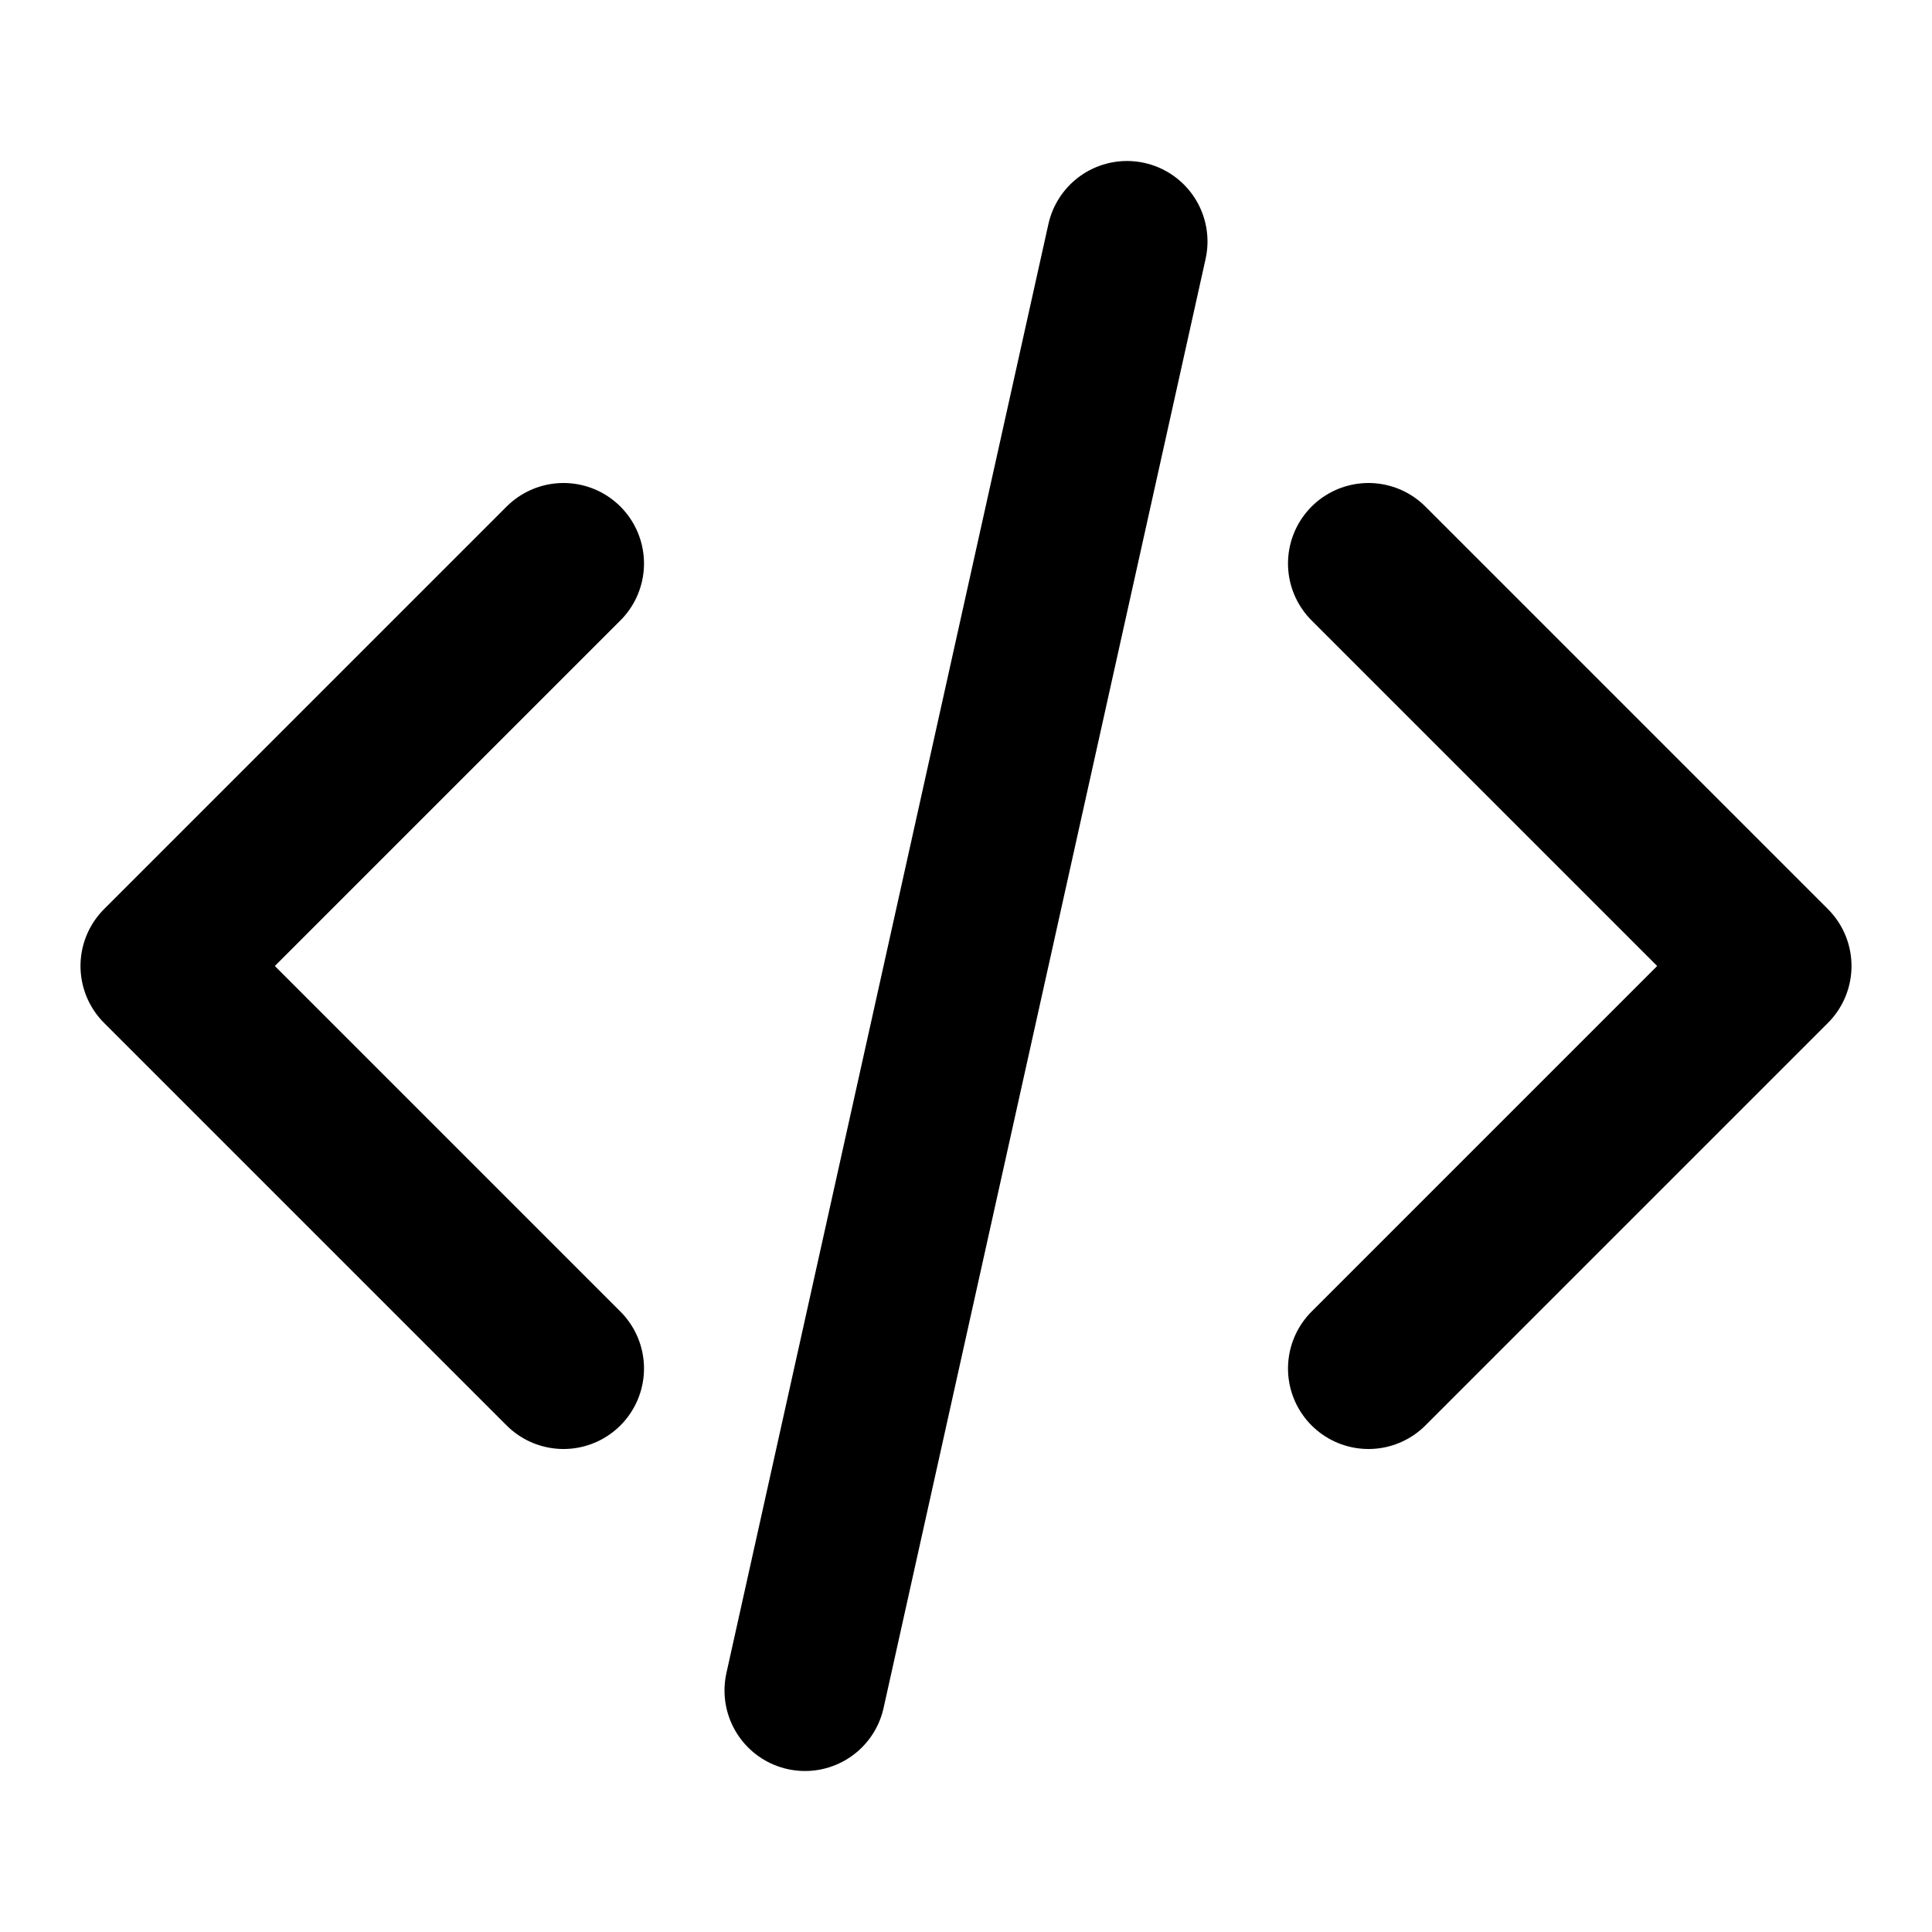
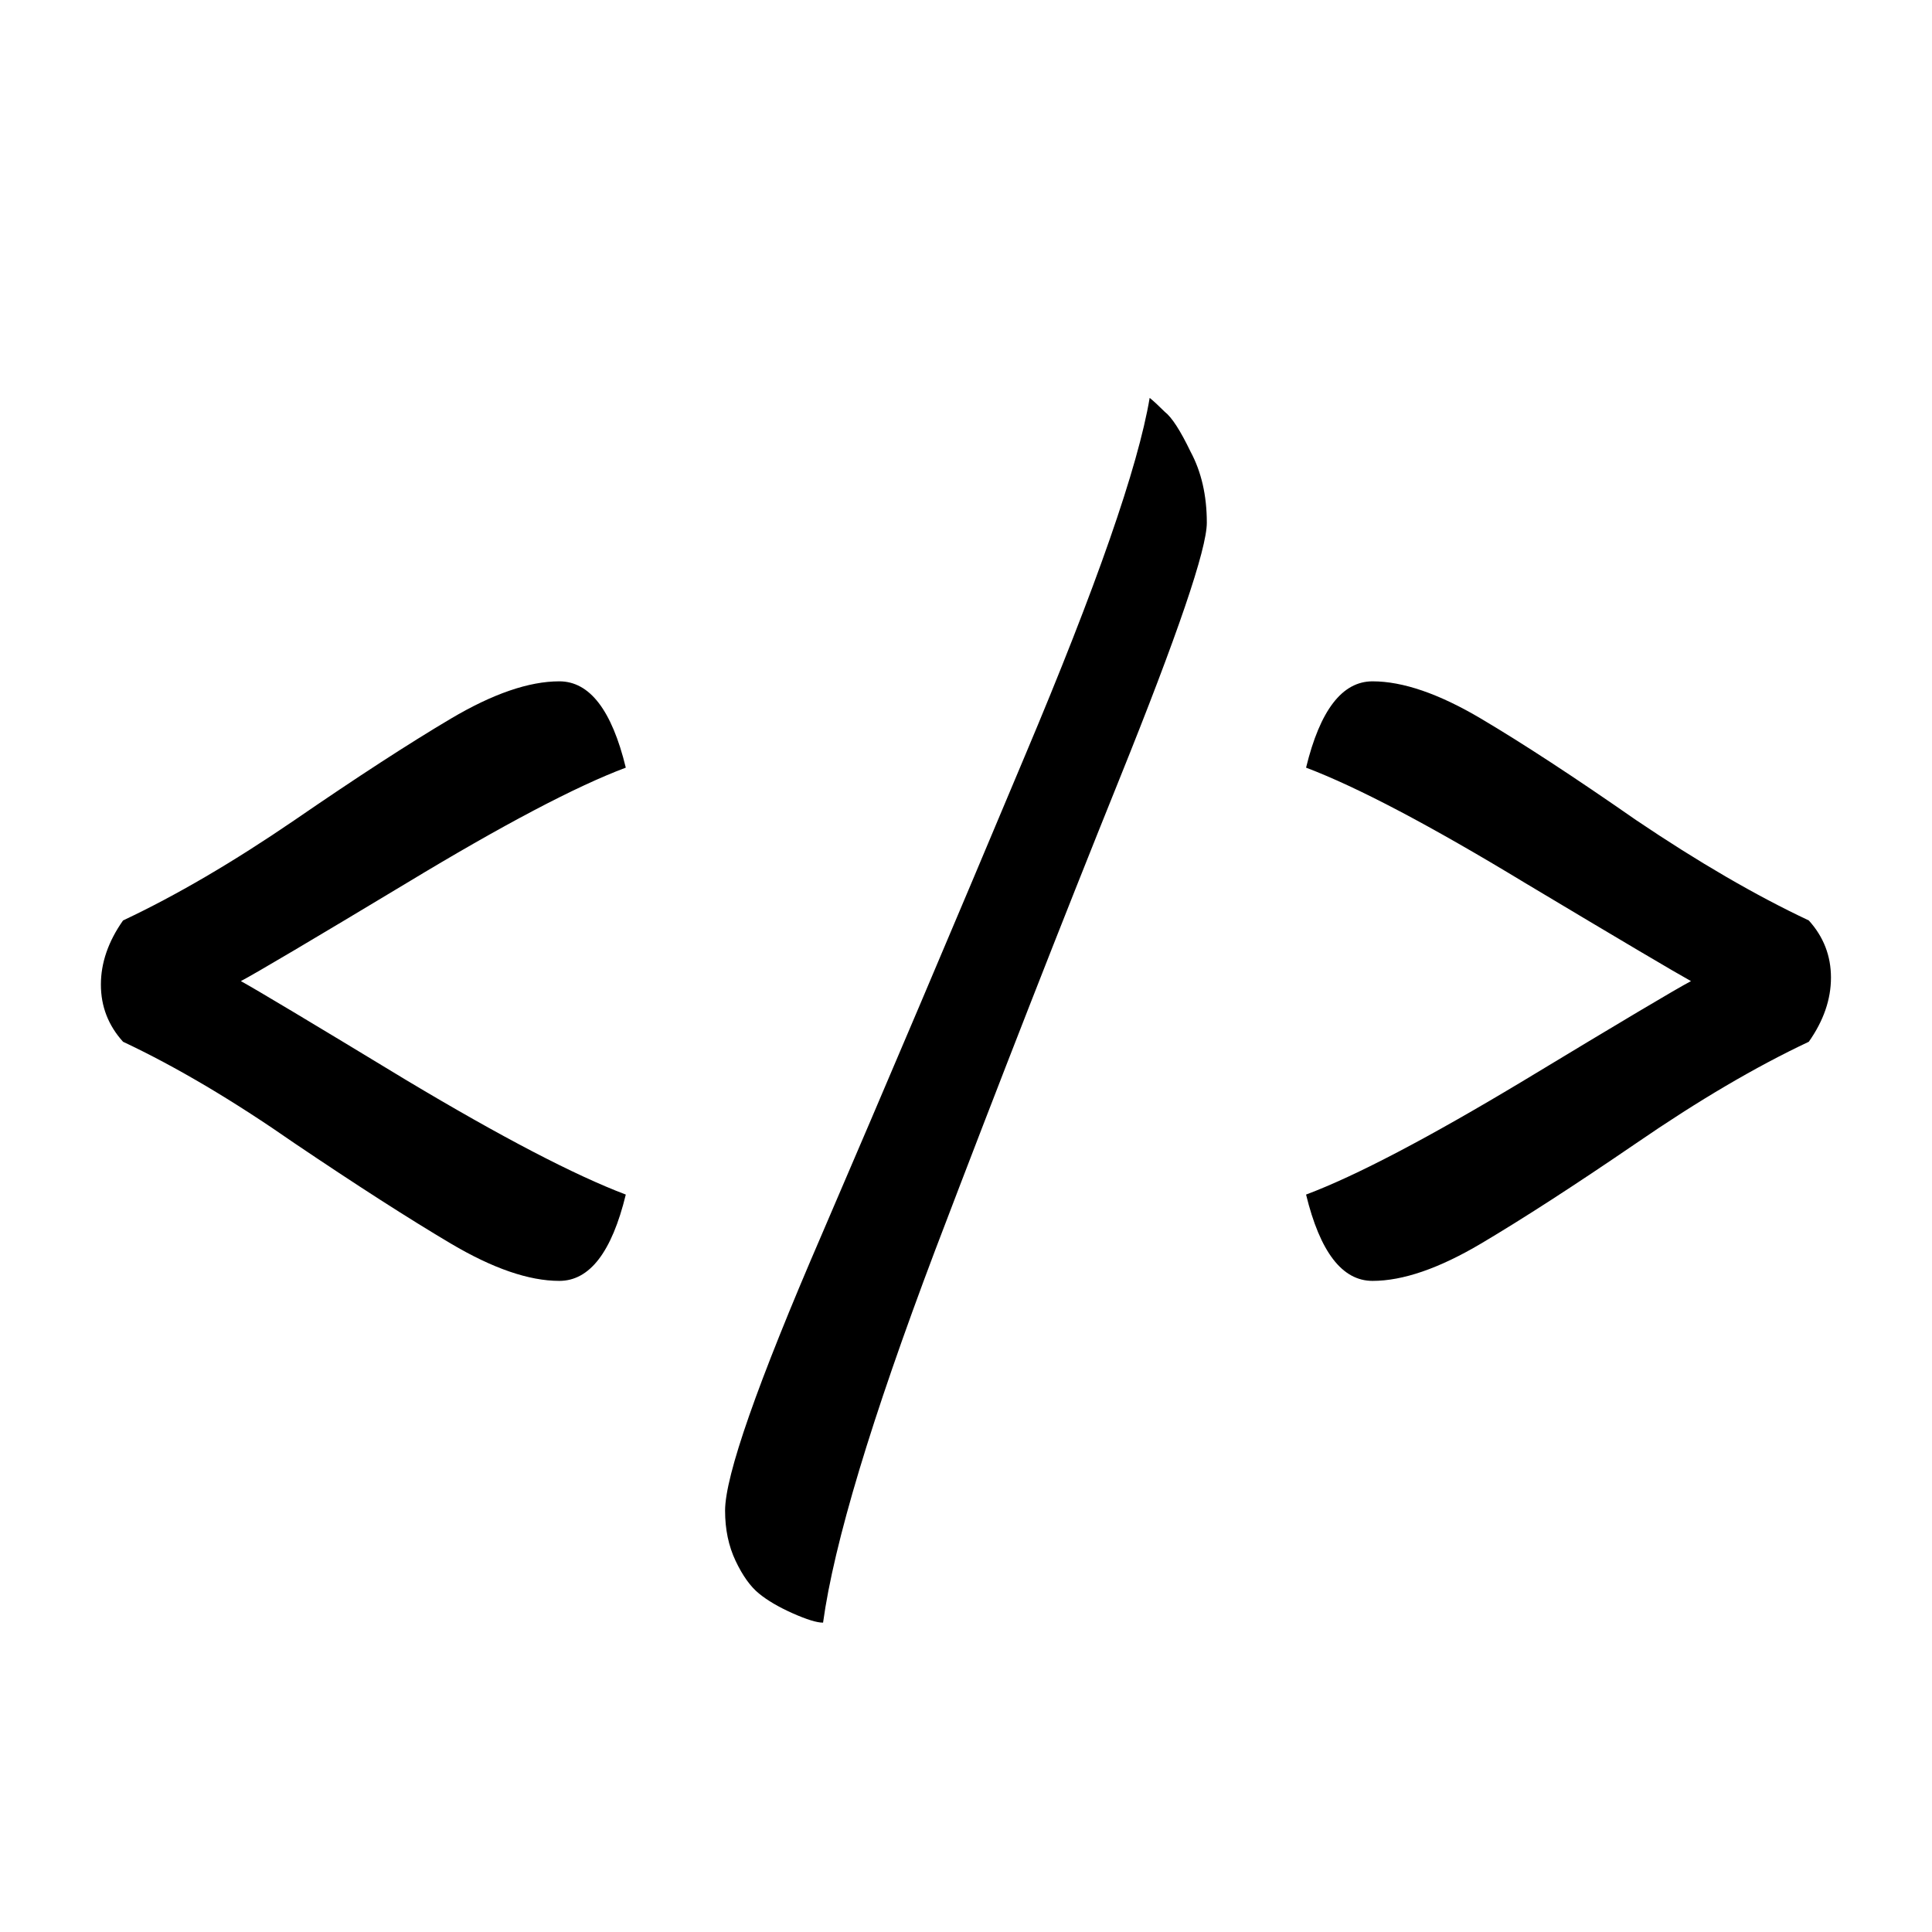
- <svg xmlns="http://www.w3.org/2000/svg" width="800px" height="800px" viewBox="0 0 24 24" fill="none">
-   <path d="M17 17L22 12L17 7M7 7L2 12L7 17M14 3L10 21" stroke="#000000" stroke-width="2" stroke-linecap="round" stroke-linejoin="round" />
+ <svg xmlns="http://www.w3.org/2000/svg" width="800" height="800" viewBox="0 0 800 800" fill="none">
+   <path d="M50.955 431.372C44.837 424.61 41.778 416.721 41.778 407.705C41.778 398.689 44.837 389.834 50.955 381.14C72.851 370.836 96.518 356.99 121.956 339.602C147.716 321.892 169.29 307.885 186.678 297.581C204.066 287.277 219.039 282.125 231.597 282.125C244.155 282.125 253.332 294.039 259.128 317.867C238.52 325.595 208.252 341.534 168.324 365.684C128.718 389.512 105.856 403.036 99.738 406.256C106.178 409.798 129.04 423.483 168.324 447.311C207.608 470.817 237.876 486.595 259.128 494.645C253.332 518.473 244.155 530.387 231.597 530.387C219.039 530.387 204.066 525.235 186.678 514.931C169.29 504.627 147.716 490.781 121.956 473.393C96.518 455.683 72.851 441.676 50.955 431.372ZM482.331 170.552C485.229 172.806 488.771 178.28 492.957 186.974C497.465 195.346 499.719 205.167 499.719 216.437C499.719 227.385 487.644 262.805 463.494 322.697C439.344 382.589 413.906 447.633 387.18 517.829C360.776 587.703 345.32 639.062 340.812 671.906C338.236 671.906 334.05 670.618 328.254 668.042C322.458 665.466 317.789 662.729 314.247 659.831C310.705 656.933 307.485 652.425 304.587 646.307C301.689 640.189 300.24 633.266 300.24 625.538C300.24 611.048 313.603 572.891 340.329 511.067C367.055 448.921 395.069 382.911 424.371 313.037C453.995 242.841 471.222 193.414 476.052 164.756C477.662 166.044 479.755 167.976 482.331 170.552ZM748.988 381.14C755.106 387.902 758.165 395.791 758.165 404.807C758.165 413.823 755.106 422.678 748.988 431.372C727.092 441.676 703.264 455.683 677.504 473.393C652.066 490.781 630.653 504.627 613.265 514.931C595.877 525.235 580.904 530.387 568.346 530.387C555.788 530.387 546.611 518.473 540.815 494.645C561.423 486.917 591.53 471.139 631.136 447.311C671.064 423.161 694.087 409.476 700.205 406.256C693.765 402.714 670.903 389.19 631.619 365.684C592.335 341.856 562.067 325.917 540.815 317.867C546.611 294.039 555.788 282.125 568.346 282.125C580.904 282.125 595.877 287.277 613.265 297.581C630.653 307.885 652.066 321.892 677.504 339.602C703.264 356.99 727.092 370.836 748.988 381.14Z" fill="black" />
</svg>
